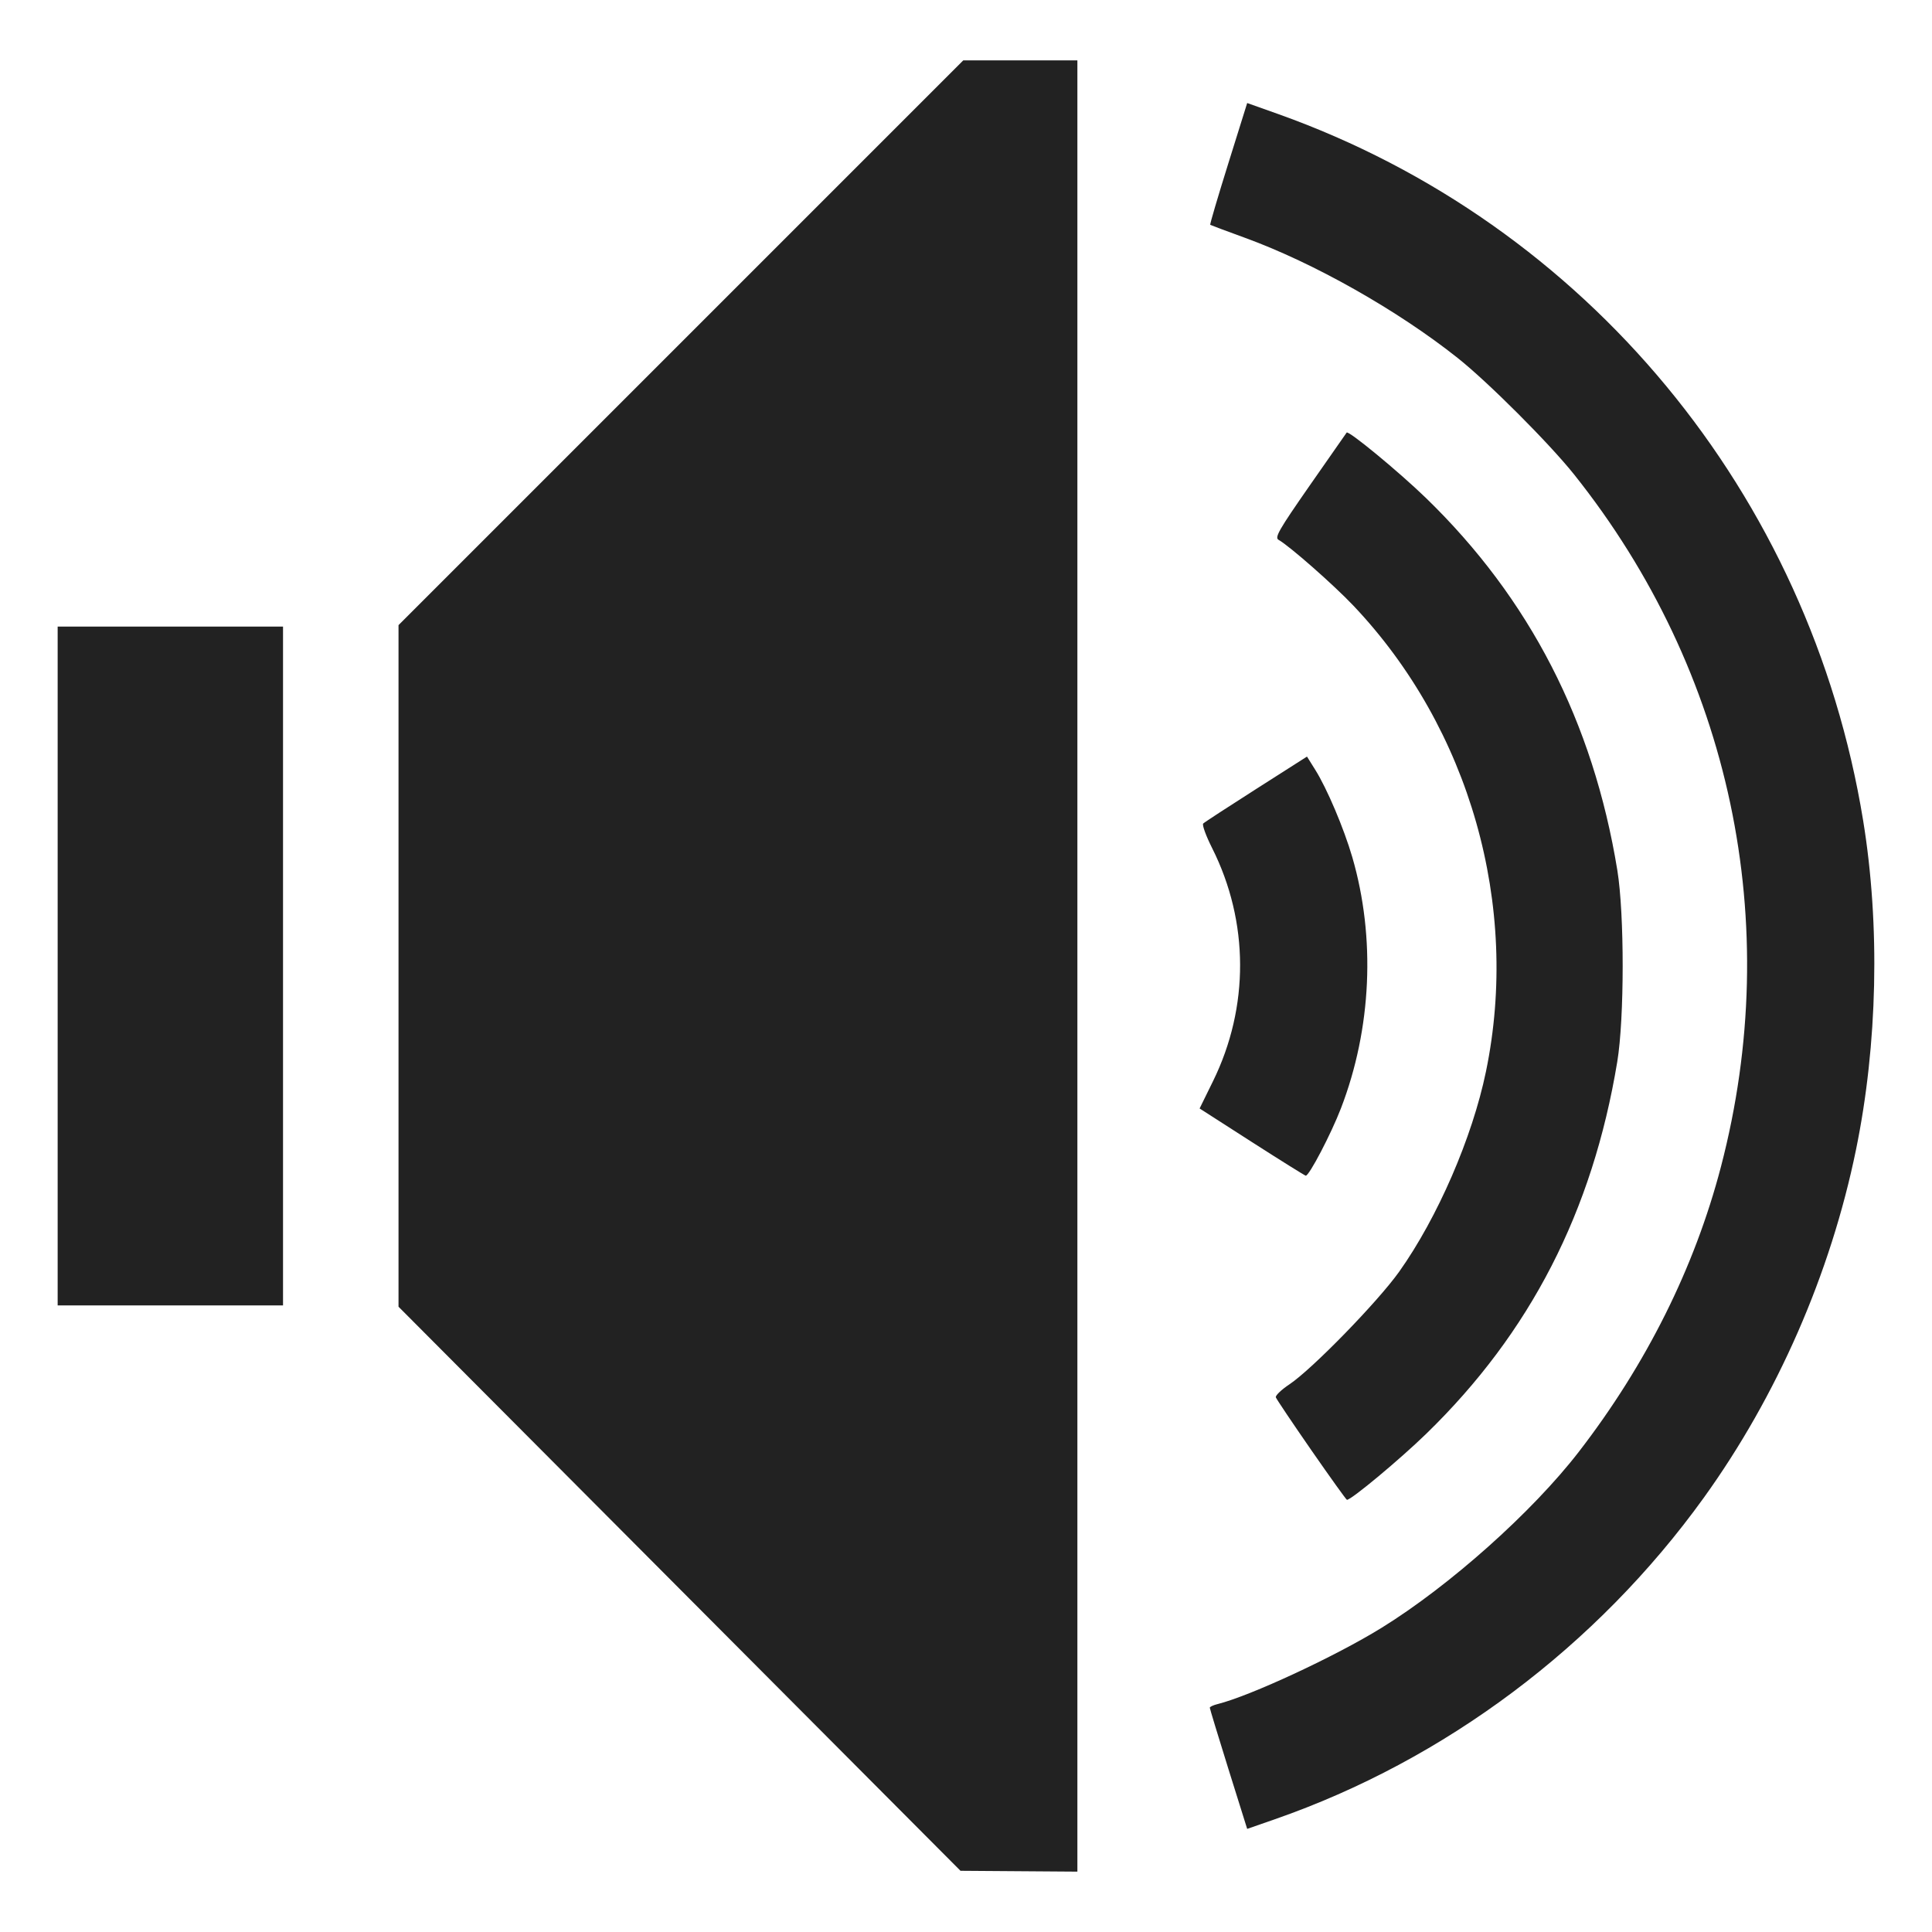
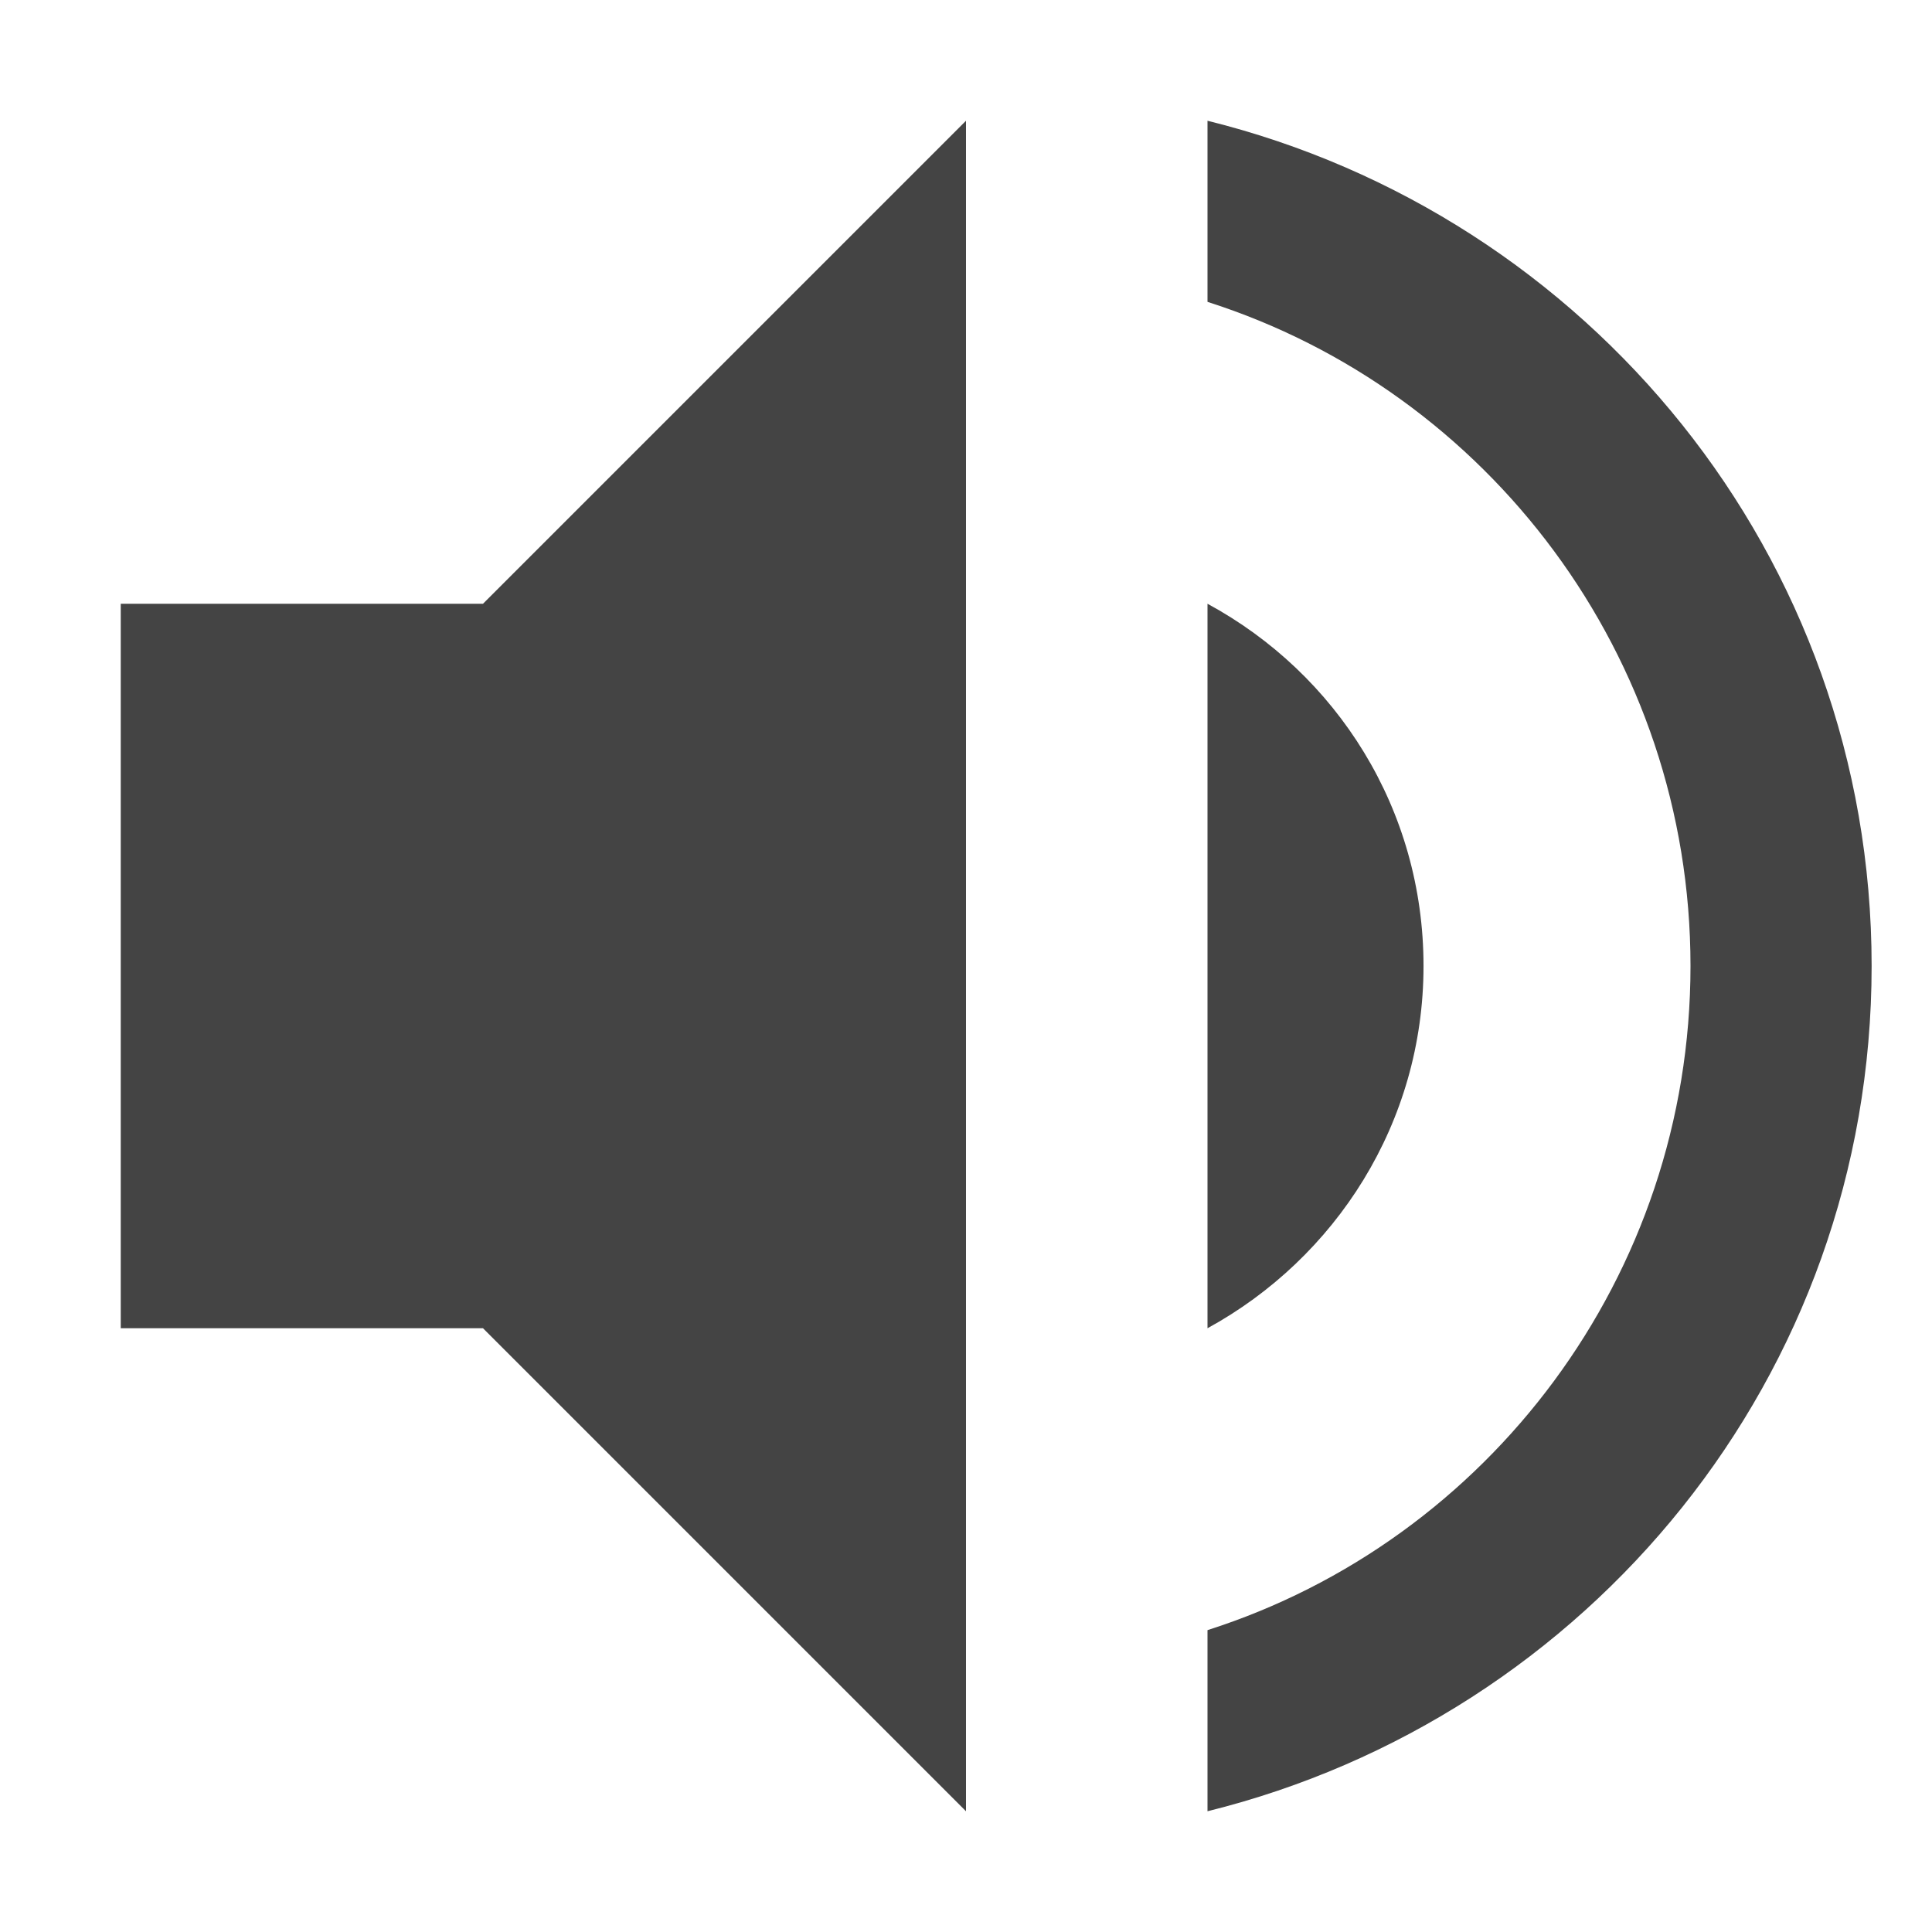
- <svg xmlns="http://www.w3.org/2000/svg" xmlns:xlink="http://www.w3.org/1999/xlink" width="64" height="64" id="svg2424" version="1.0">
-   <defs id="defs2426">
-     <linearGradient gradientUnits="userSpaceOnUse" id="path1082_2_" y2="129.347" x2="112.499" y1="6.137" x1="112.499" gradientTransform="translate(287,-83)">
-       <stop id="stop193" offset="0" style="stop-color:#ffffff;stop-opacity:0" />
-       <stop id="stop195" offset="1" style="stop-color:#ffffff;stop-opacity:0.275;" />
-       <midPointStop id="midPointStop197" style="stop-color:#FFFFFF" offset="0" />
-       <midPointStop id="midPointStop199" style="stop-color:#FFFFFF" offset="0.5" />
-       <midPointStop id="midPointStop201" style="stop-color:#000000" offset="1" />
-     </linearGradient>
-     <linearGradient id="linearGradient3388">
-       <stop style="stop-color:#000000;stop-opacity:0;" offset="0" id="stop3390" />
-       <stop style="stop-color:#000000;stop-opacity:0.371;" offset="1" id="stop3392" />
-     </linearGradient>
-     <linearGradient id="linearGradient4346">
-       <stop style="stop-color:#00bdec;stop-opacity:1" offset="0" id="stop4348" />
-       <stop style="stop-color:#40bfde;stop-opacity:1" offset="1" id="stop4350" />
-     </linearGradient>
-     <linearGradient xlink:href="#linearGradient4346" id="linearGradient4352" x1="400.614" y1="634.151" x2="616.486" y2="666.978" gradientUnits="userSpaceOnUse" />
-     <linearGradient id="linearGradient5323">
-       <stop style="stop-color:#6e6e6e;stop-opacity:1" offset="0" id="stop5325" />
-       <stop style="stop-color:#4d4d4d;stop-opacity:1" offset="1" id="stop5327" />
-     </linearGradient>
-     <linearGradient xlink:href="#linearGradient5323" id="linearGradient5329" x1="291.836" y1="238.082" x2="650.814" y2="348.969" gradientUnits="userSpaceOnUse" />
-     <linearGradient xlink:href="#path1082_2_" id="linearGradient2216" gradientUnits="userSpaceOnUse" gradientTransform="matrix(-0.3937741,0,0,0.393752,978.3497,416.9815)" x1="541.335" y1="104.507" x2="606.912" y2="303.14" />
-   </defs>
-   <g id="layer1" transform="translate(-269.5178,-265.6012)">
-     <g id="g2424" transform="matrix(1.347368,0,0,1.347368,-632.8824,-513.3437)">
-       <g id="g2210-6" transform="matrix(0.2343749,0,0,0.2343749,514.2619,477.5084)">
-         <path style="fill:#222222;fill-opacity:1;stroke-width:0.295" d="m 764.466,435.623 -29.622,29.622 -29.622,29.622 v 35.749 35.749 l 29.476,29.586 29.476,29.586 6.127,0.044 6.134,0.044 v -95 -95 h -5.981 z m 29.782,4.475 -1.986,6.352 c -1.093,3.497 -1.946,6.387 -1.892,6.425 0.054,0.038 1.695,0.65 3.645,1.361 7.216,2.628 15.988,7.586 22.309,12.603 3.186,2.529 9.61,8.954 12.217,12.224 16.461,20.643 22.071,47.091 15.404,72.618 -2.763,10.58 -7.832,20.741 -14.917,29.913 -4.869,6.304 -13.528,14.03 -20.679,18.453 -4.833,2.989 -13.788,7.152 -17.216,8.004 -0.447,0.111 -0.808,0.283 -0.808,0.378 0,0.095 0.879,2.99 1.957,6.44 l 1.965,6.272 2.925,-1.019 c 17.822,-6.203 33.751,-18.141 44.968,-33.711 7.705,-10.695 13.305,-23.508 15.972,-36.513 2.269,-11.066 2.543,-23.537 0.749,-34.534 -5.589,-34.256 -29.043,-62.581 -61.361,-74.11 z m 10.434,34.57 c -0.05,0.06 -1.785,2.55 -3.864,5.537 -3.281,4.715 -3.712,5.474 -3.274,5.719 1.133,0.634 5.779,4.719 7.851,6.905 12.205,12.872 17.497,31.482 13.898,48.875 -1.431,6.918 -5.077,15.319 -9.095,20.978 -2.238,3.151 -9.148,10.245 -11.518,11.824 -0.85,0.566 -1.492,1.182 -1.426,1.368 0.066,0.186 1.741,2.683 3.725,5.545 1.985,2.861 3.665,5.203 3.733,5.203 0.466,0 5.537,-4.226 8.324,-6.934 10.911,-10.606 17.437,-23.313 20.032,-39.016 0.754,-4.564 0.758,-15.495 0.007,-20.097 -2.539,-15.558 -9.194,-28.497 -20.075,-39.045 -2.838,-2.751 -8.117,-7.104 -8.317,-6.862 z m -135.216,20.352 v 35.603 35.603 h 11.824 11.817 v -35.603 -35.603 h -11.817 z m 131.054,13.636 -5.319,3.391 c -2.925,1.865 -5.432,3.497 -5.566,3.631 -0.134,0.134 0.288,1.289 0.931,2.569 3.885,7.728 3.917,16.681 0.095,24.463 l -1.404,2.86 5.486,3.522 c 3.015,1.935 5.554,3.516 5.646,3.529 0.352,0.033 2.661,-4.382 3.696,-7.073 3.218,-8.361 3.646,-17.899 1.186,-26.348 -0.879,-3.018 -2.661,-7.217 -3.886,-9.161 z" id="path1656-7" />
-       </g>
-     </g>
-   </g>
+ <svg xmlns="http://www.w3.org/2000/svg" width="16" height="16" version="1.1">
+   <path style="fill:#444444" d="M 8 1 L 4 5 L 1 5 L 1 11 L 4 11 L 8 15 L 8 1 z M 10 1 L 10 2.5 C 12.32 3.24 14 5.43 14 8 C 14 10.57 12.32 12.76 10 13.5 L 10 15 C 13.15 14.22 15.5 11.4 15.5 8 C 15.5 4.6 13.15 1.78 10 1 z M 10 5 L 10 11 C 11.06 10.42 11.789 9.3 11.789 8 C 11.789 6.7 11.07 5.58 10 5 z" />
</svg>
